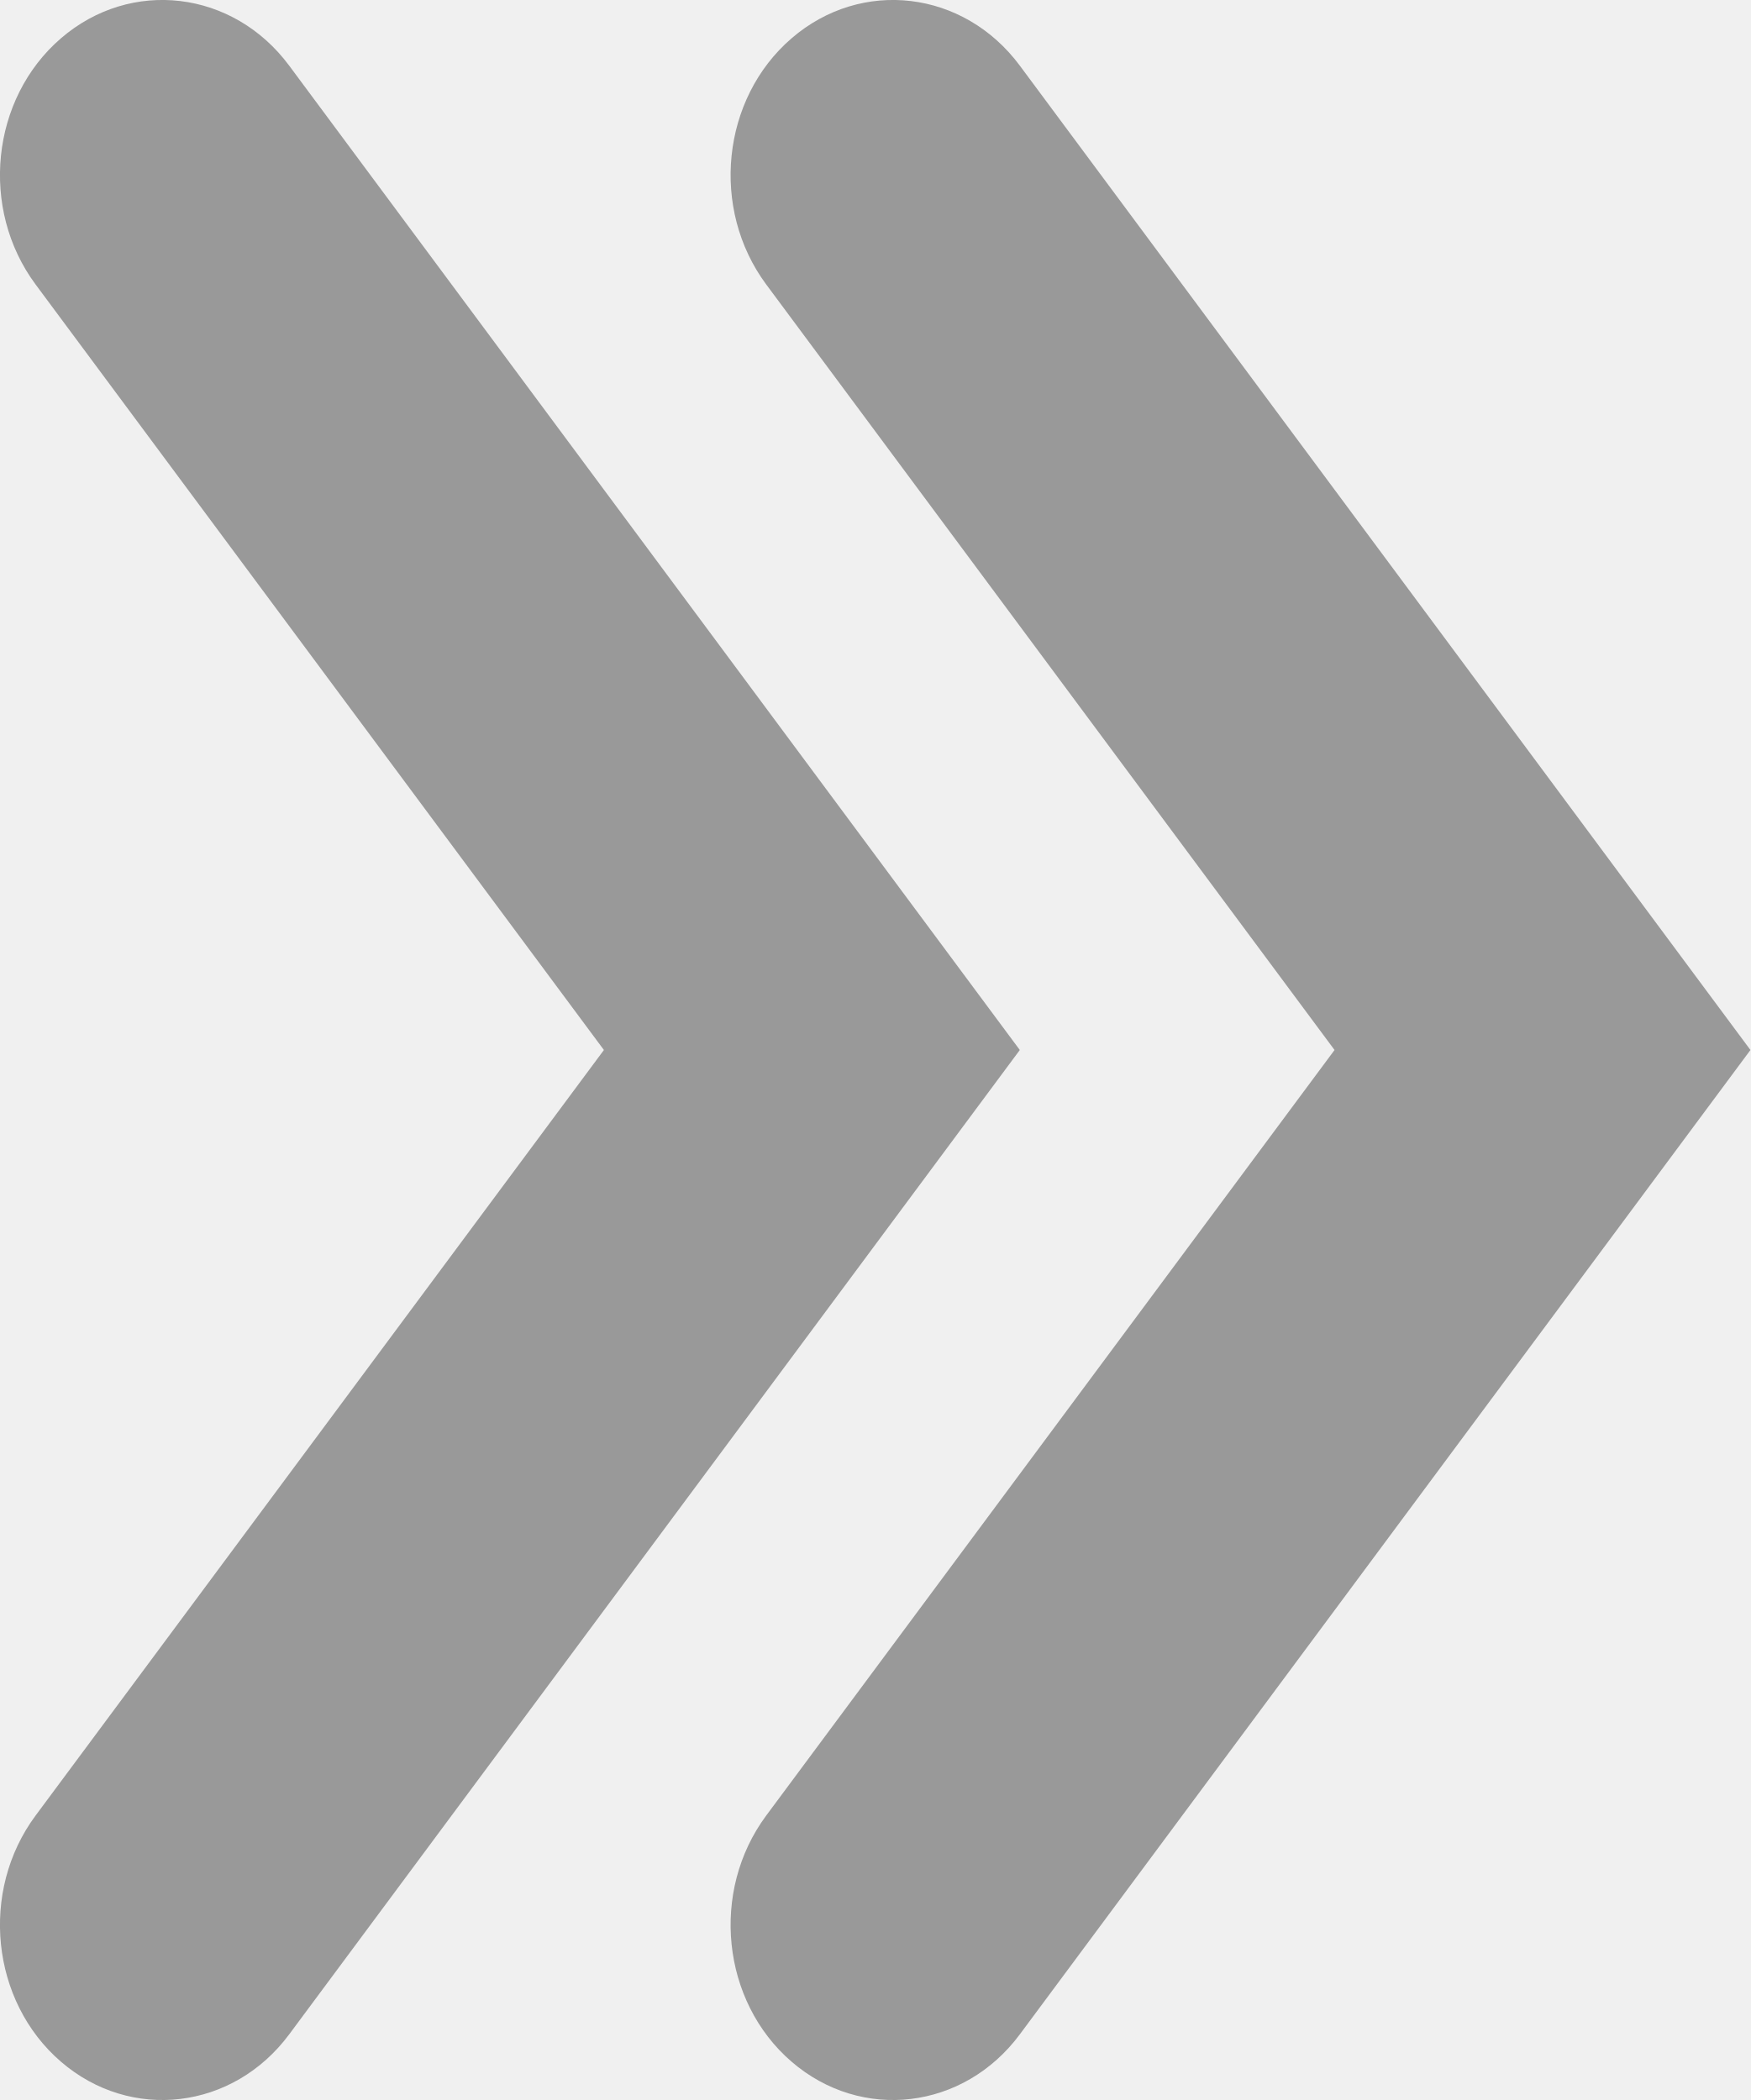
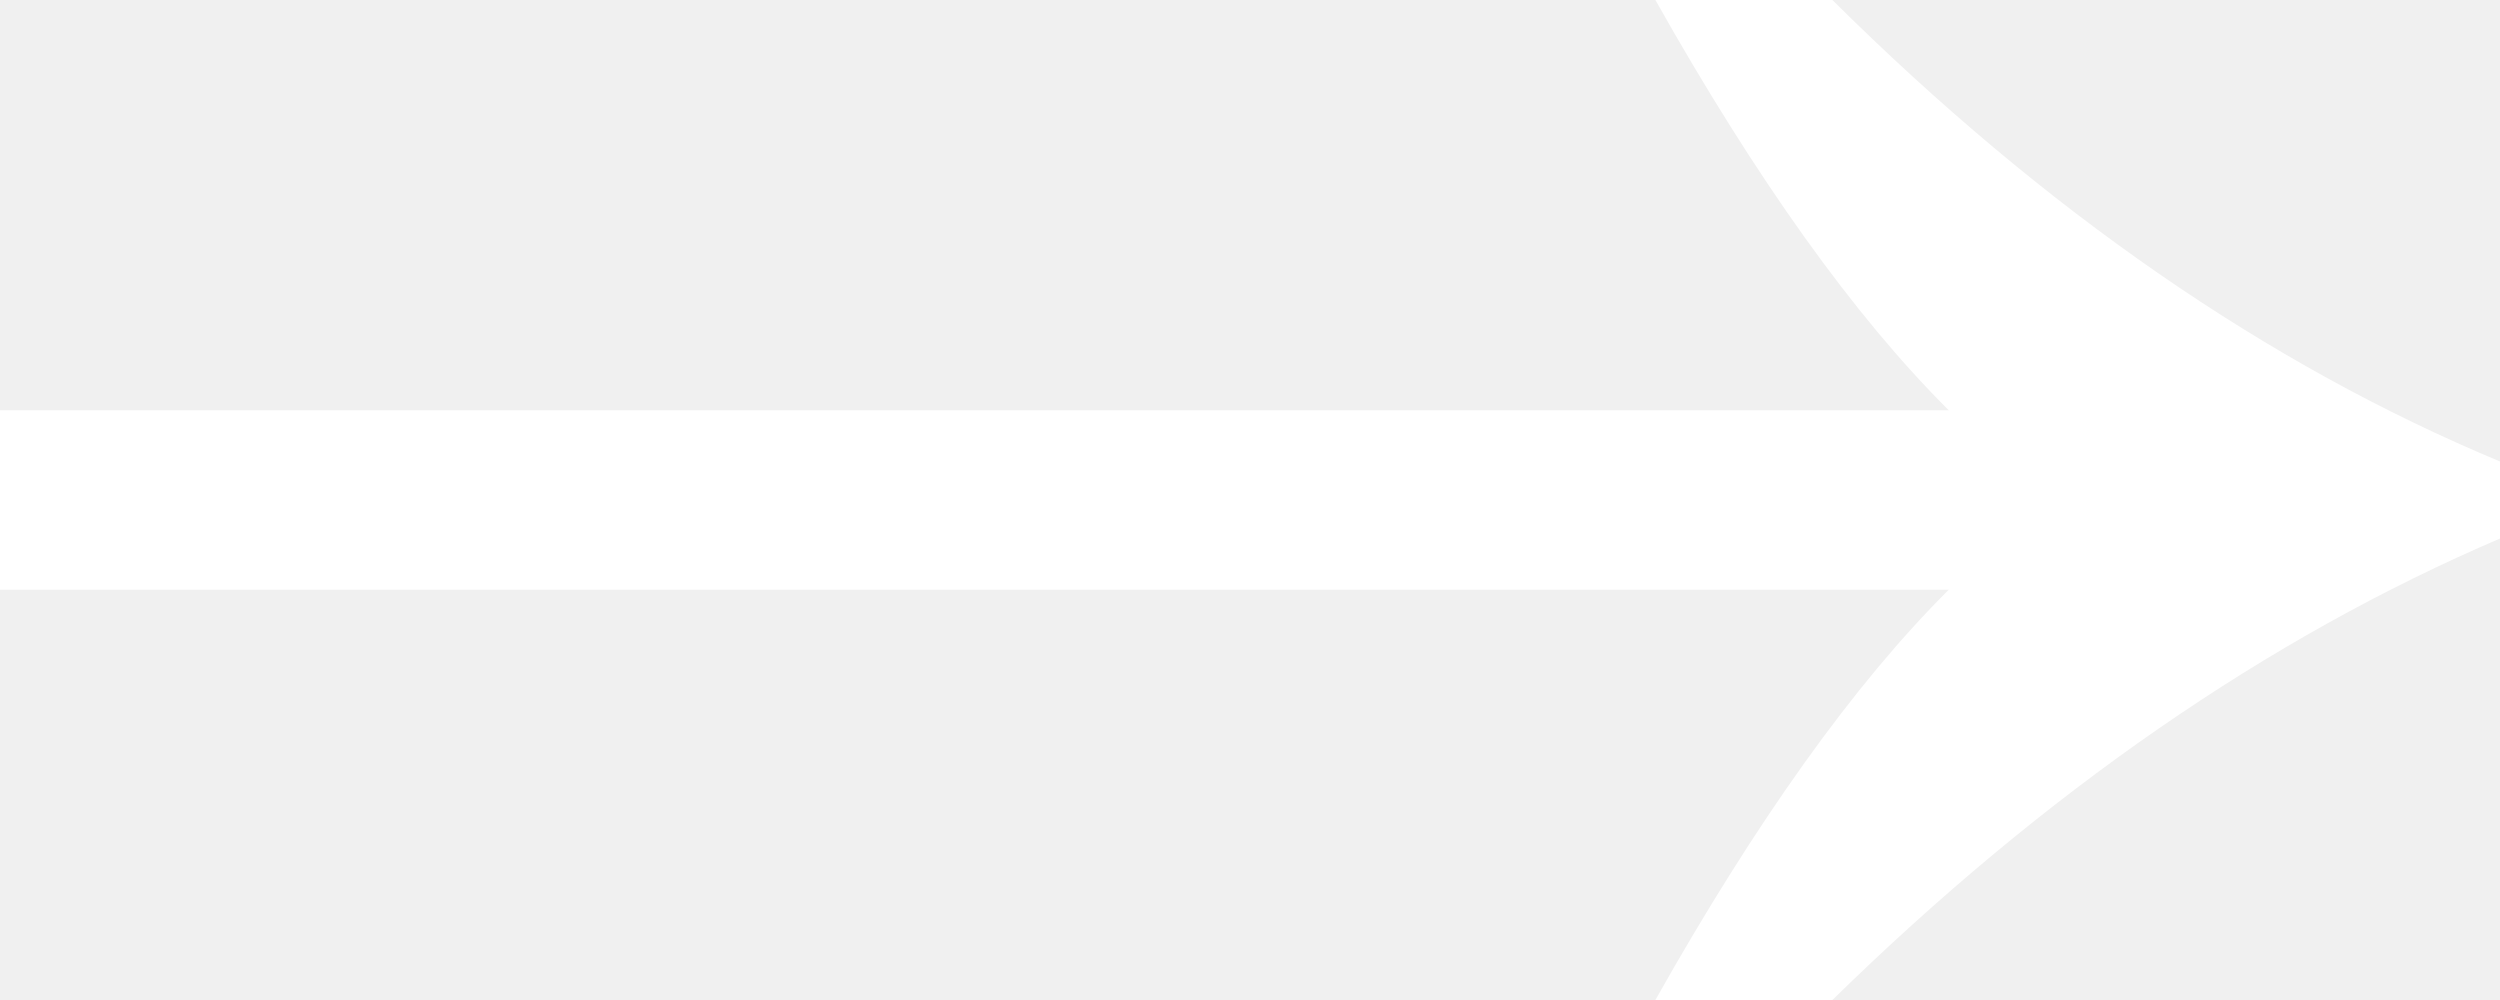
- <svg xmlns="http://www.w3.org/2000/svg" width="10" height="12" viewBox="0 0 10 12" fill="none">
-   <path fill-rule="evenodd" clip-rule="evenodd" d="M0.348 0.219C0.748 -0.126 1.332 -0.056 1.652 0.375L5.826 6L1.652 11.625C1.332 12.056 0.748 12.126 0.348 11.781C-0.052 11.436 -0.117 10.807 0.203 10.375L3.45 6L0.203 1.625C-0.117 1.193 -0.052 0.564 0.348 0.219ZM4.522 0.219C4.922 -0.126 5.506 -0.056 5.826 0.375L10 6L5.826 11.625C5.506 12.056 4.922 12.126 4.522 11.781C4.122 11.436 4.057 10.807 4.377 10.375L7.624 6L4.377 1.625C4.057 1.193 4.122 0.564 4.522 0.219Z" fill="#999999" />
+ <svg xmlns="http://www.w3.org/2000/svg" width="20" height="8" viewBox="0 0 20 8" fill="none">
+   <path d="M14.659 -4.15048e-07C16.358 1.687 18.139 2.917 20 3.692L20 4.308C18.139 5.105 16.358 6.336 14.659 8L13.243 8C14.052 6.564 14.834 5.47 15.59 4.718L3.22792e-07 4.718L4.64013e-07 3.282L15.59 3.282C14.834 2.53 14.052 1.436 13.243 -5.25098e-07L14.659 -4.15048e-07Z" fill="white" />
</svg>
